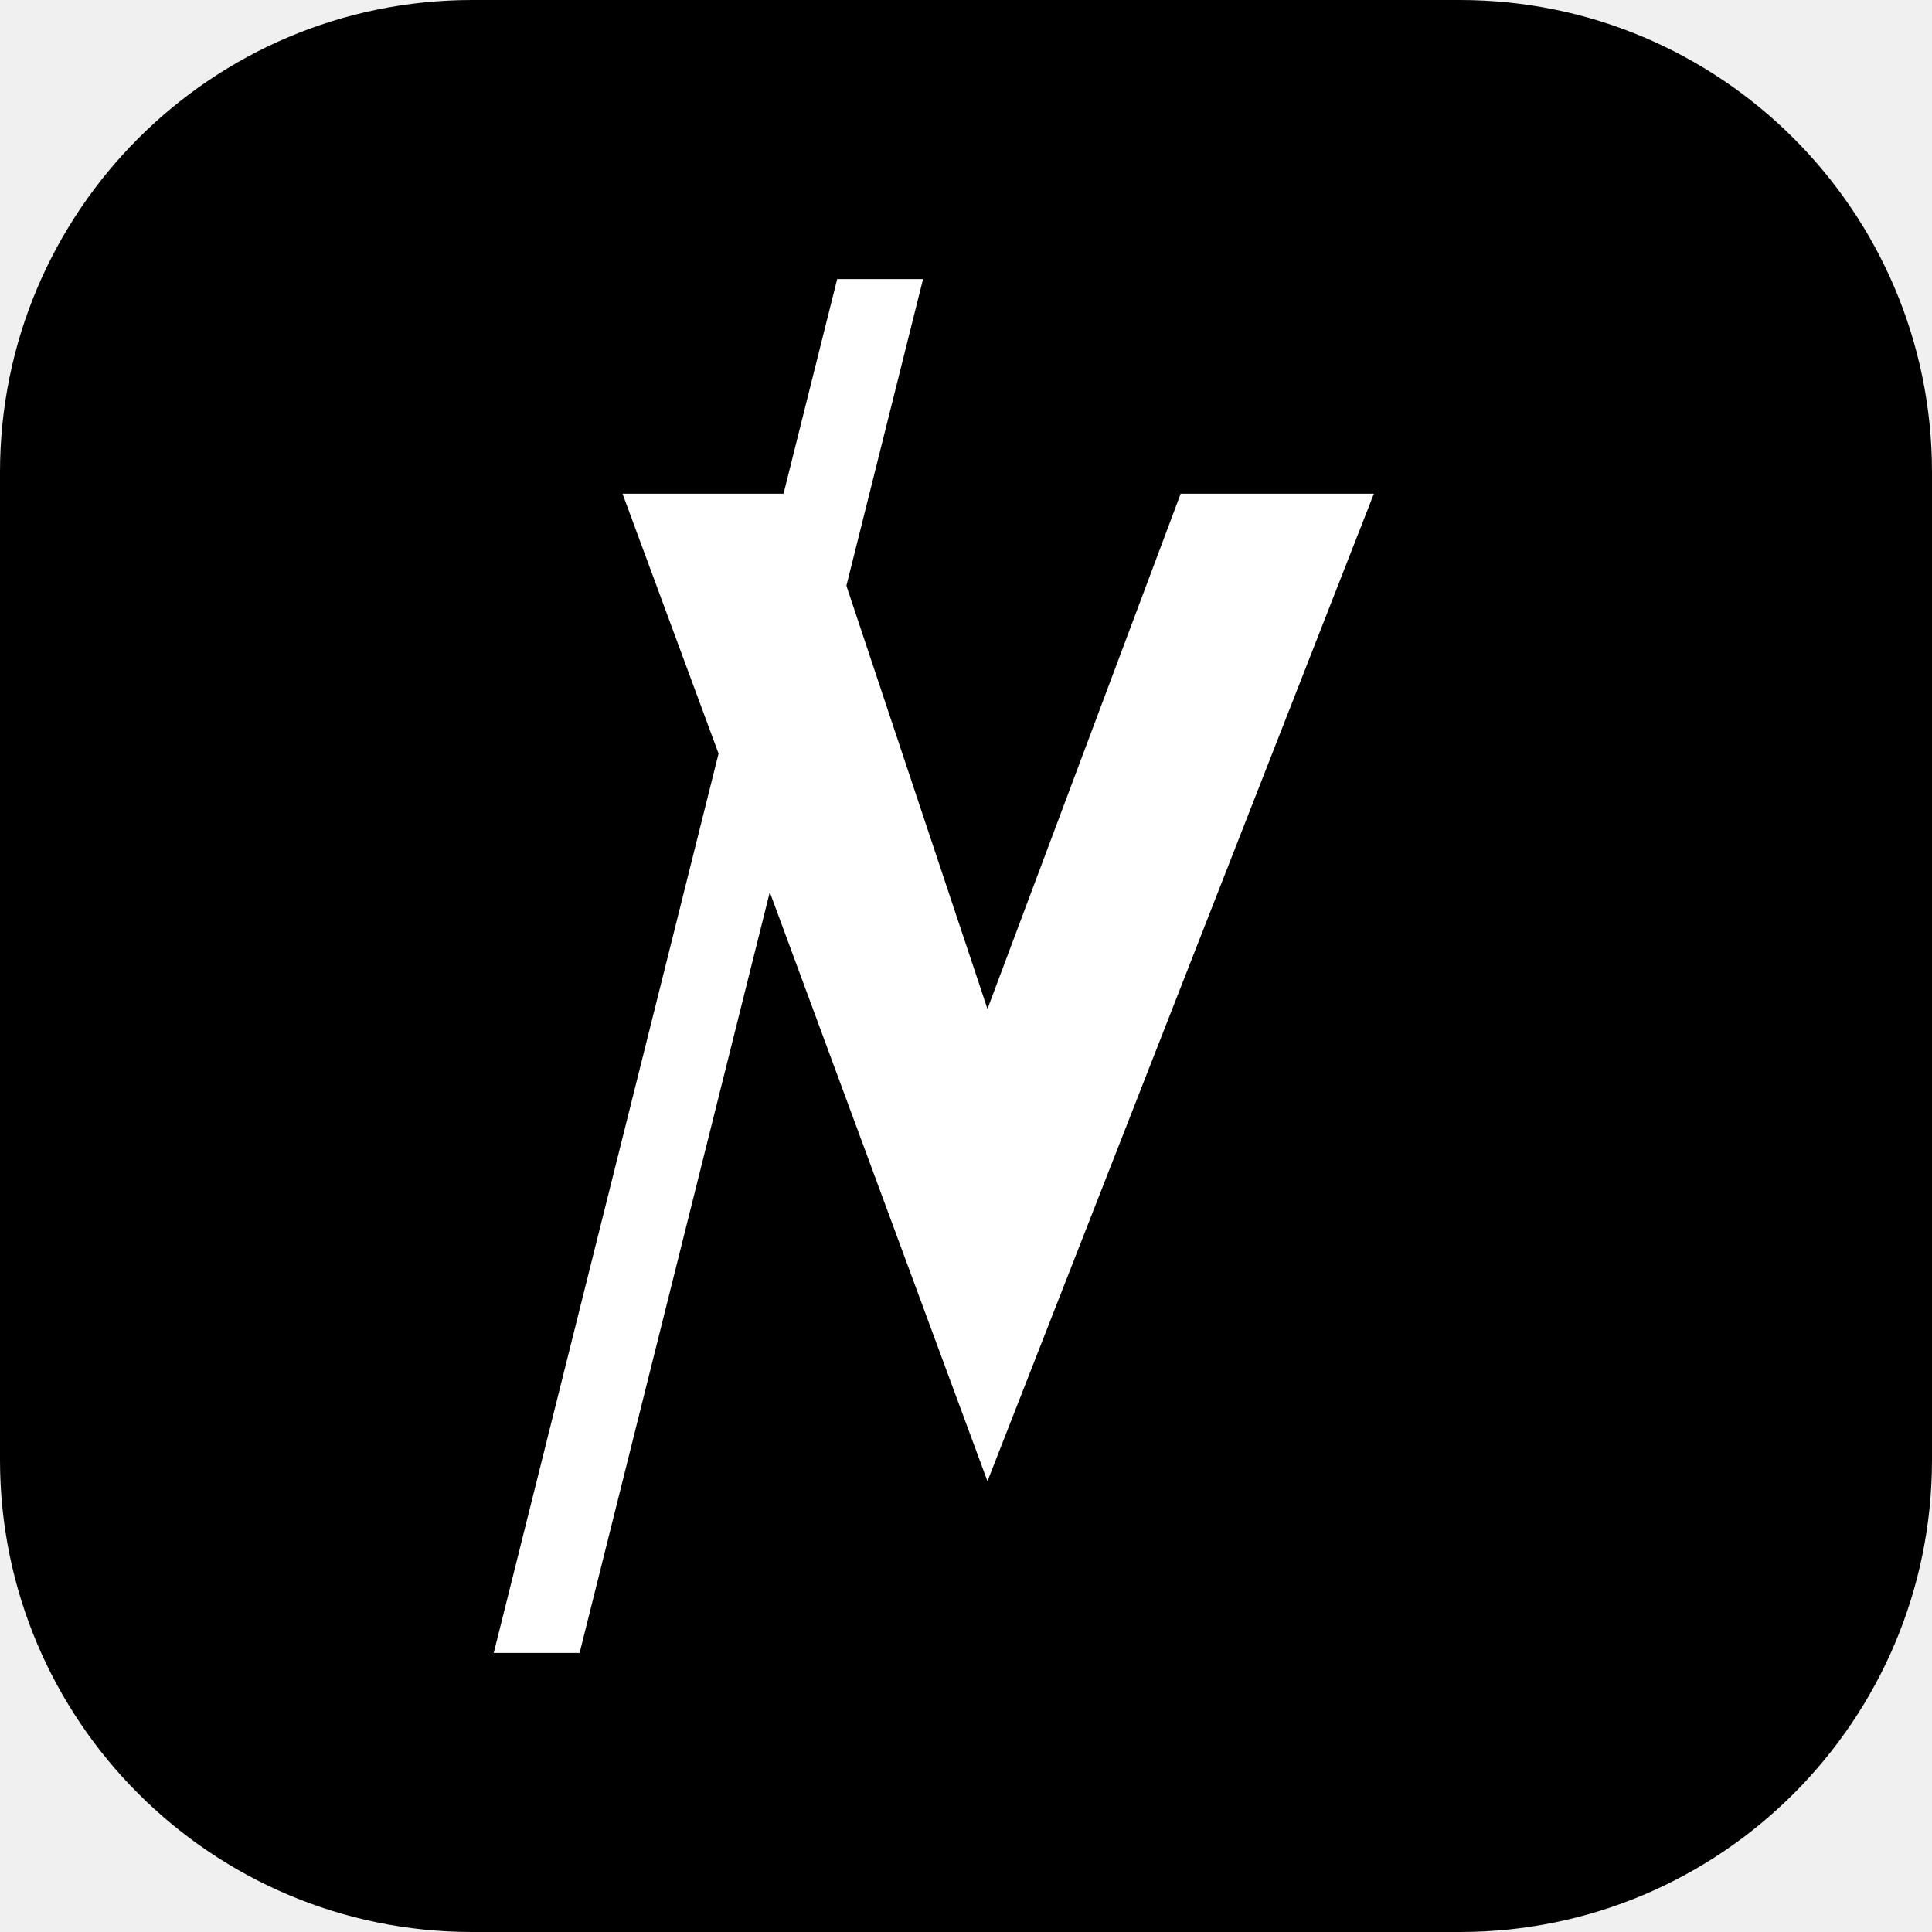
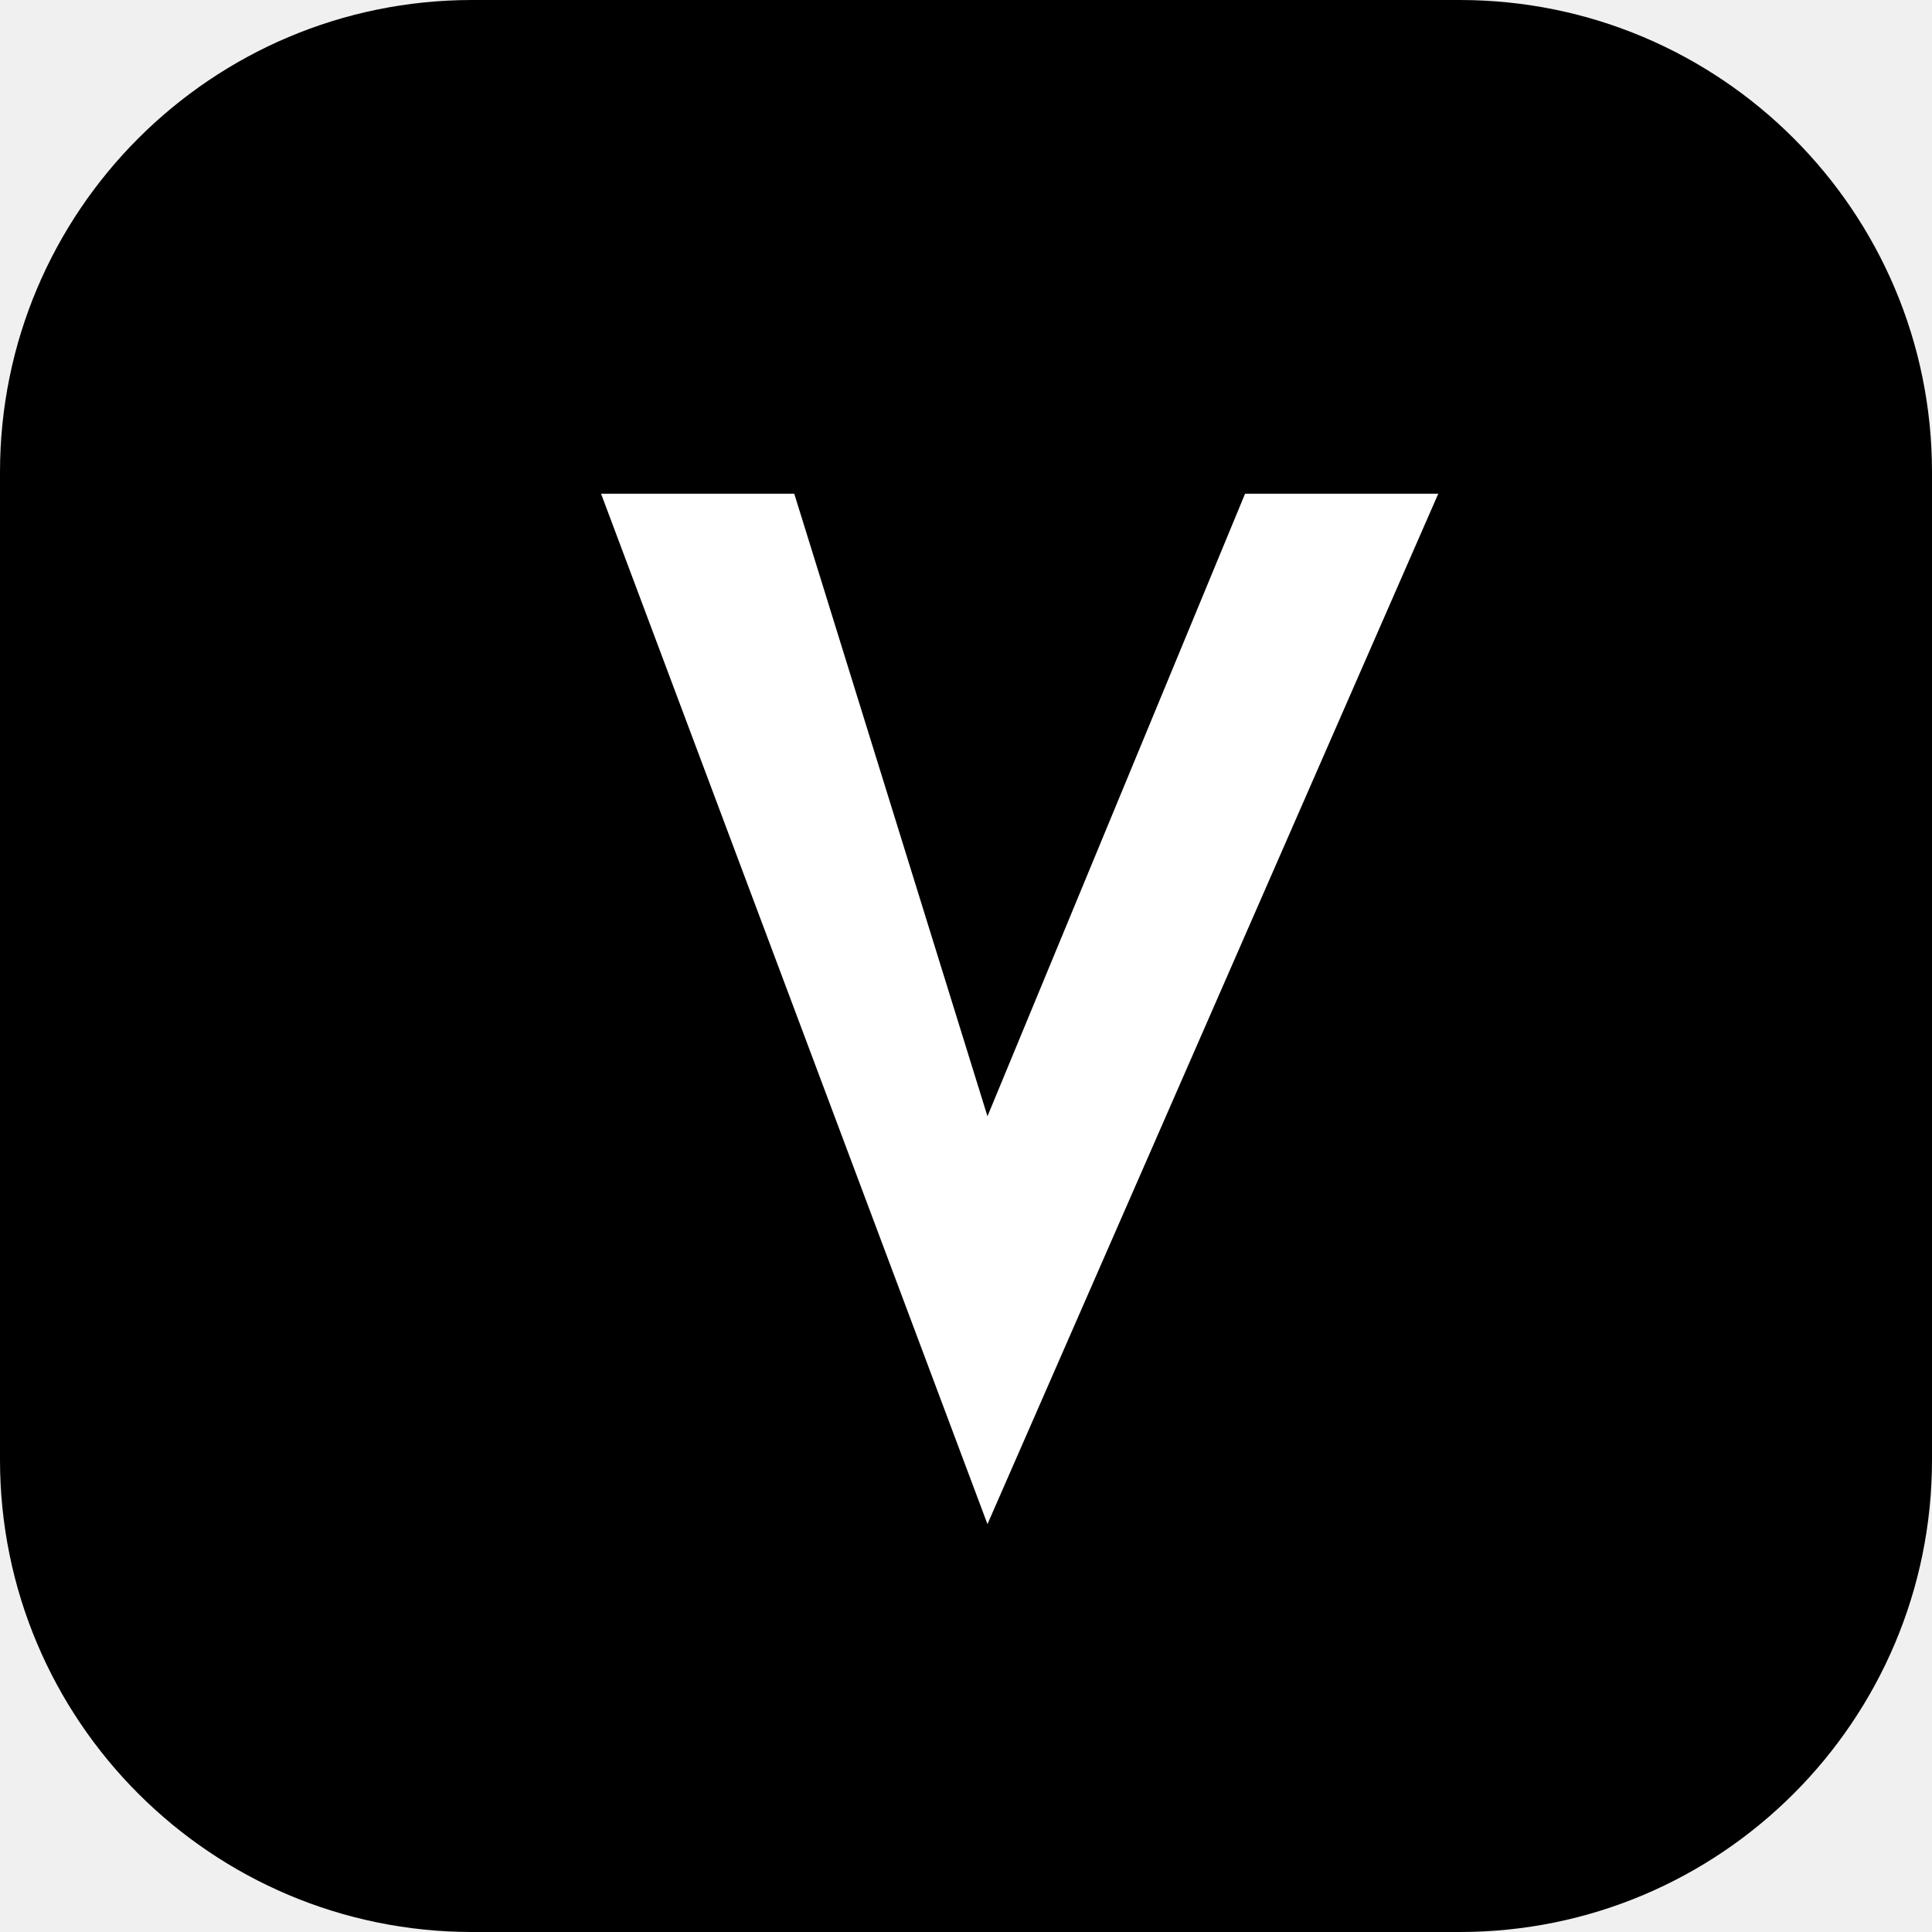
- <svg xmlns="http://www.w3.org/2000/svg" viewBox="0 0 180 180" role="img" aria-label="VOLT icon">
+ <svg xmlns="http://www.w3.org/2000/svg" viewBox="0 0 180 180" role="img" aria-label="VOLT V icon">
  <rect width="180" height="180" rx="44" fill="#000000" />
-   <path d="M58 46h18l16 48 18-48h18L92 138z" fill="#ffffff" />
-   <path d="M78 26h8L54 154h-8z" fill="#ffffff" />
+   <path d="M56 46h18l18 58 24-58h18L92 142z" fill="#ffffff" />
</svg>
